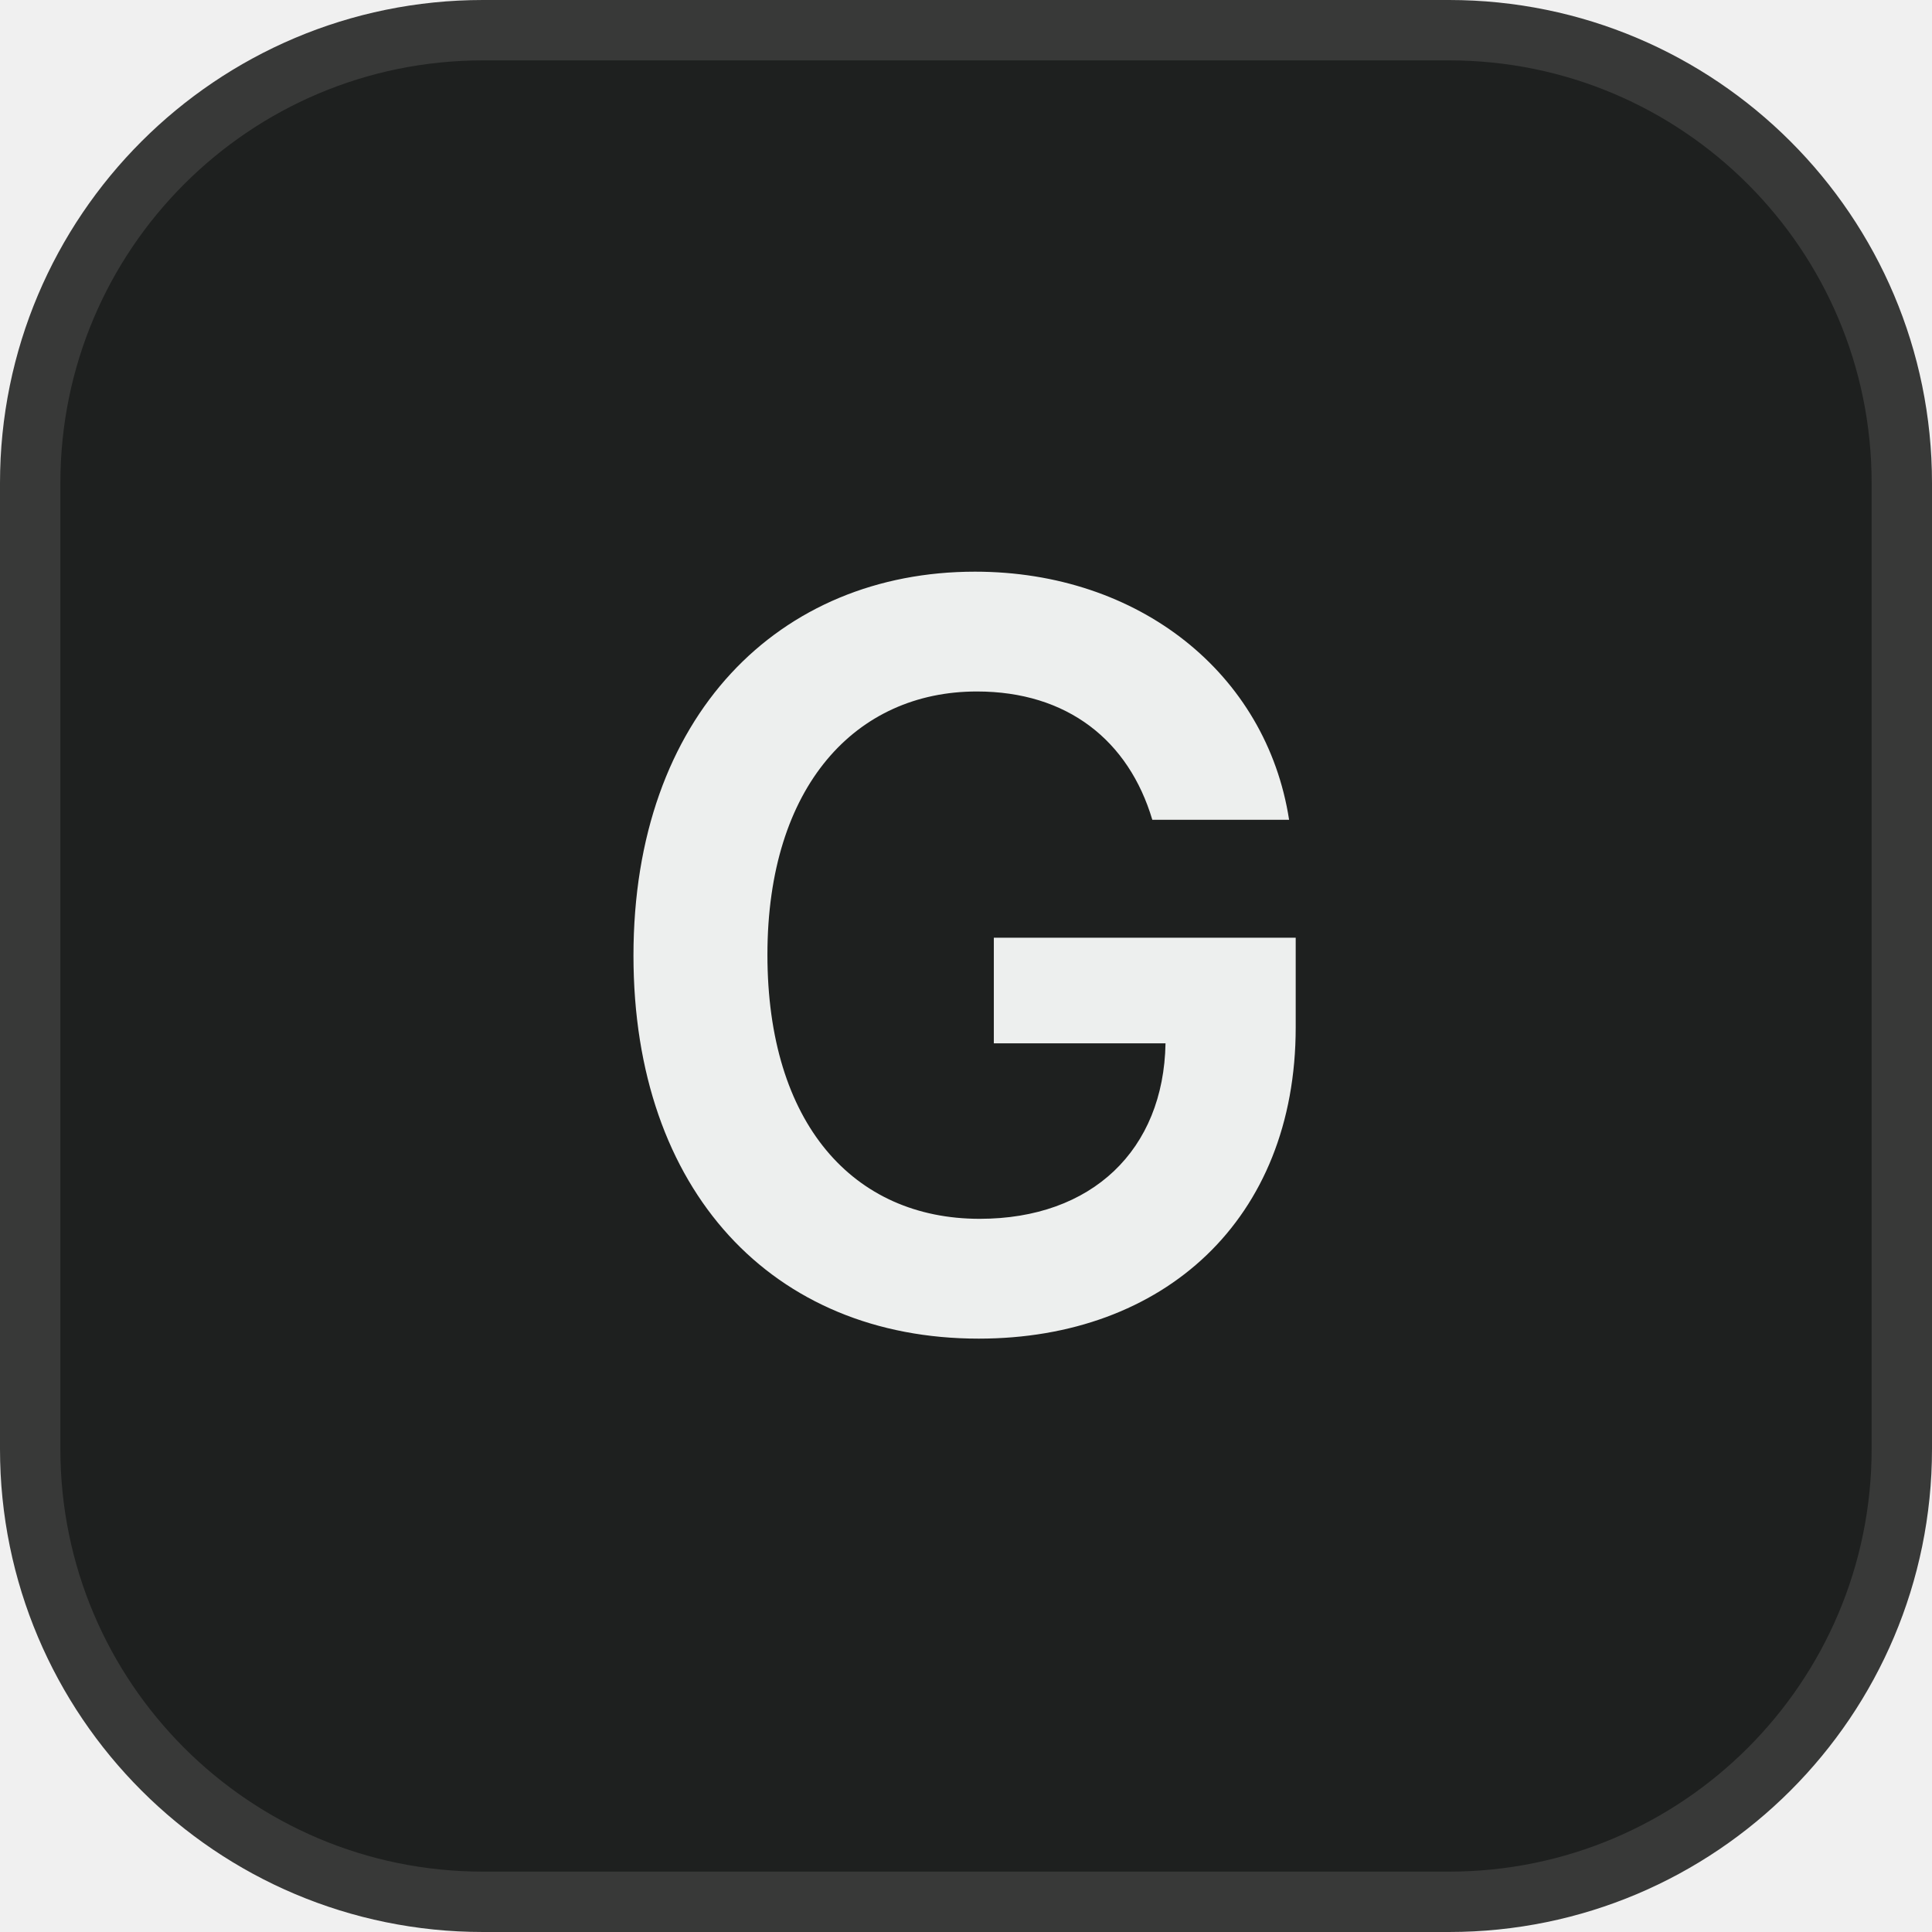
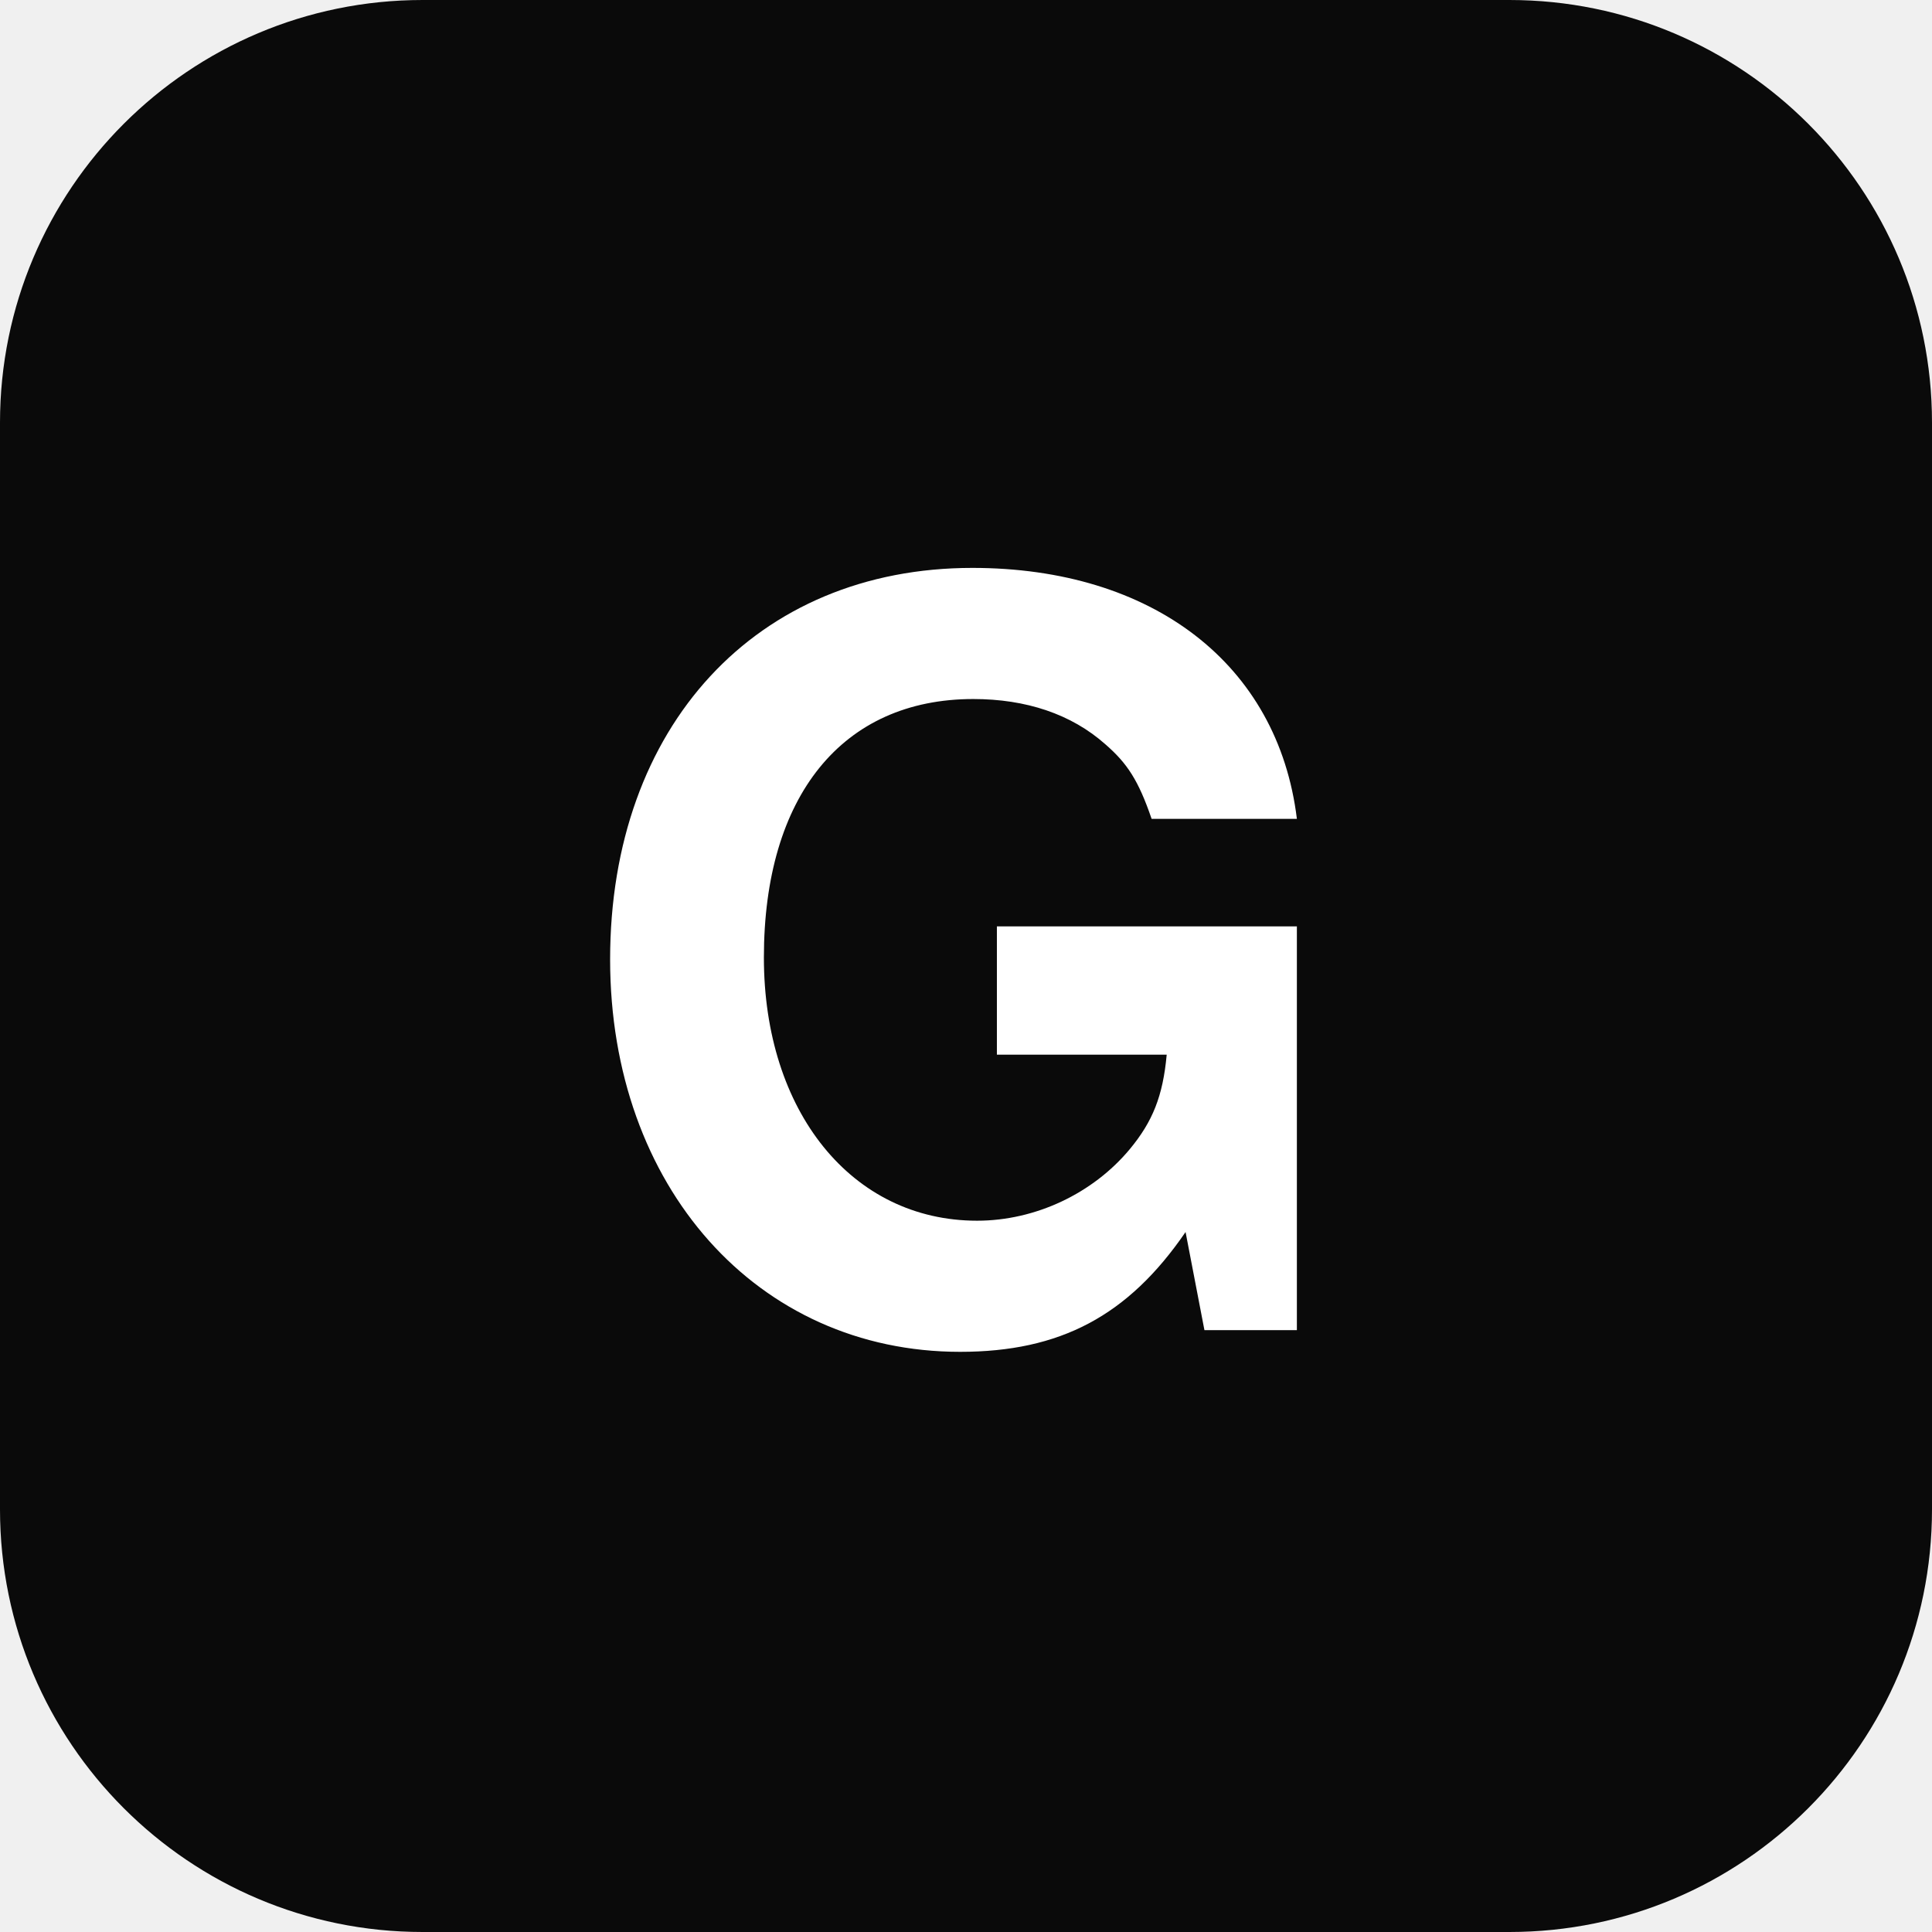
<svg xmlns="http://www.w3.org/2000/svg" viewBox="0 0 32 32">
-   <rect x="0.5" y="0.5" width="31" height="31" rx="7.5" fill="#1e201f" stroke="#383938" />
-   <text x="16" y="22" text-anchor="middle" font-family="Inter, Helvetica, Arial, sans-serif" font-size="17" font-weight="600" fill="#edefee">G</text>
+   <rect width="32" height="32" rx="7" fill="#0a0a0a" />
+   <text x="16" y="22" text-anchor="middle" font-family="Helvetica, Arial, sans-serif" font-size="17" font-weight="700" fill="#ffffff">G</text>
</svg>
